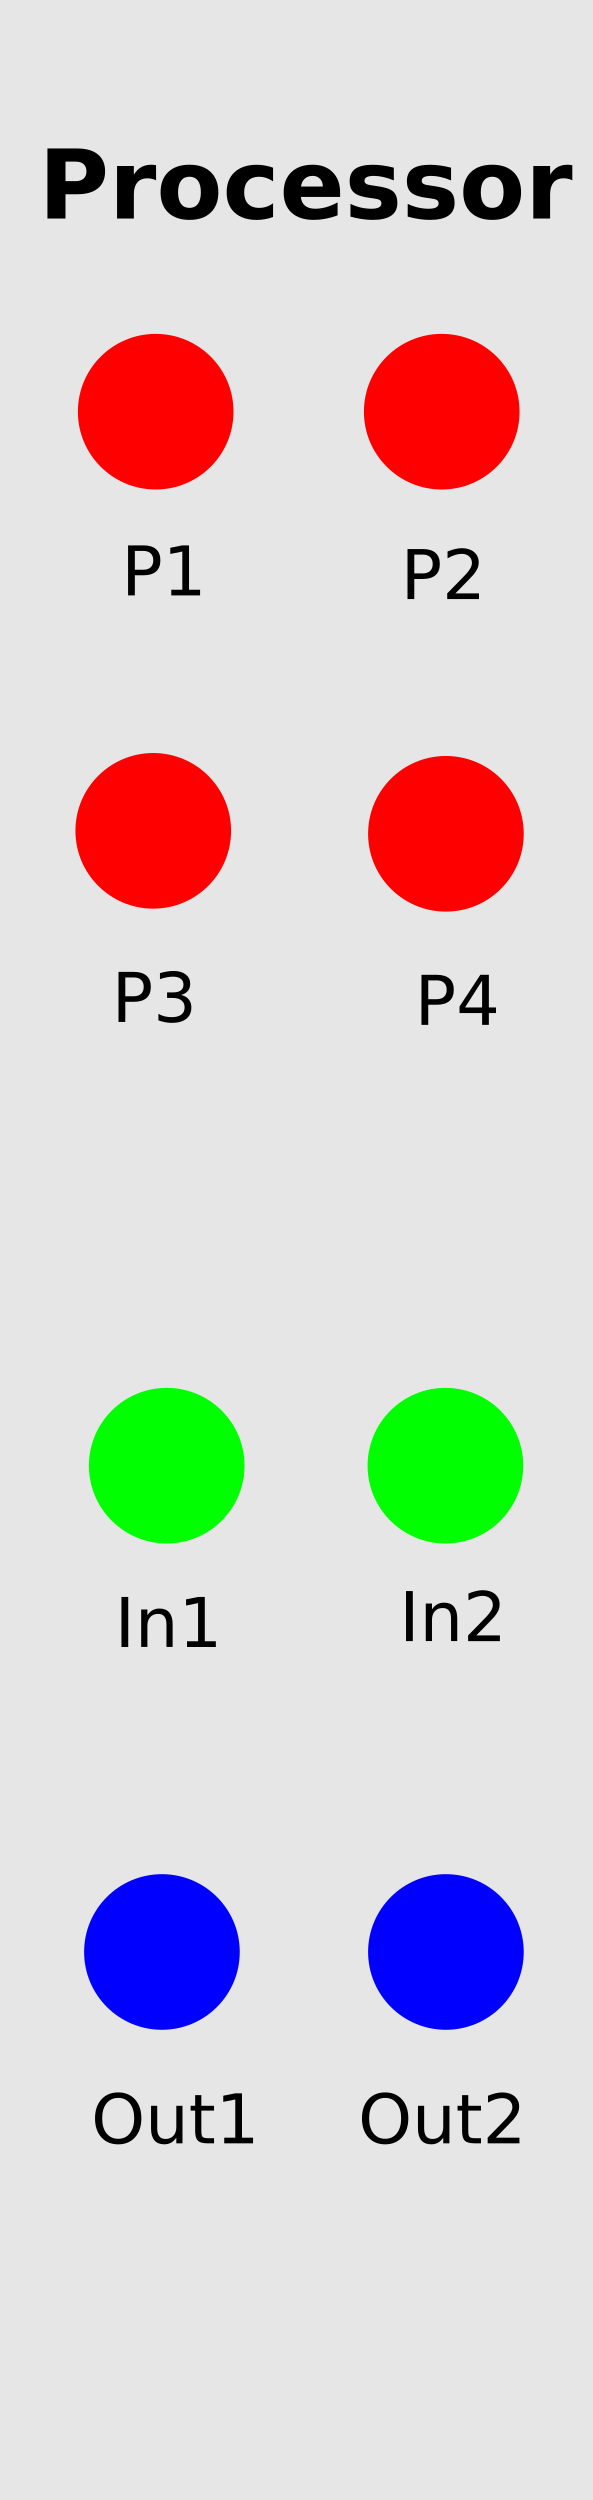
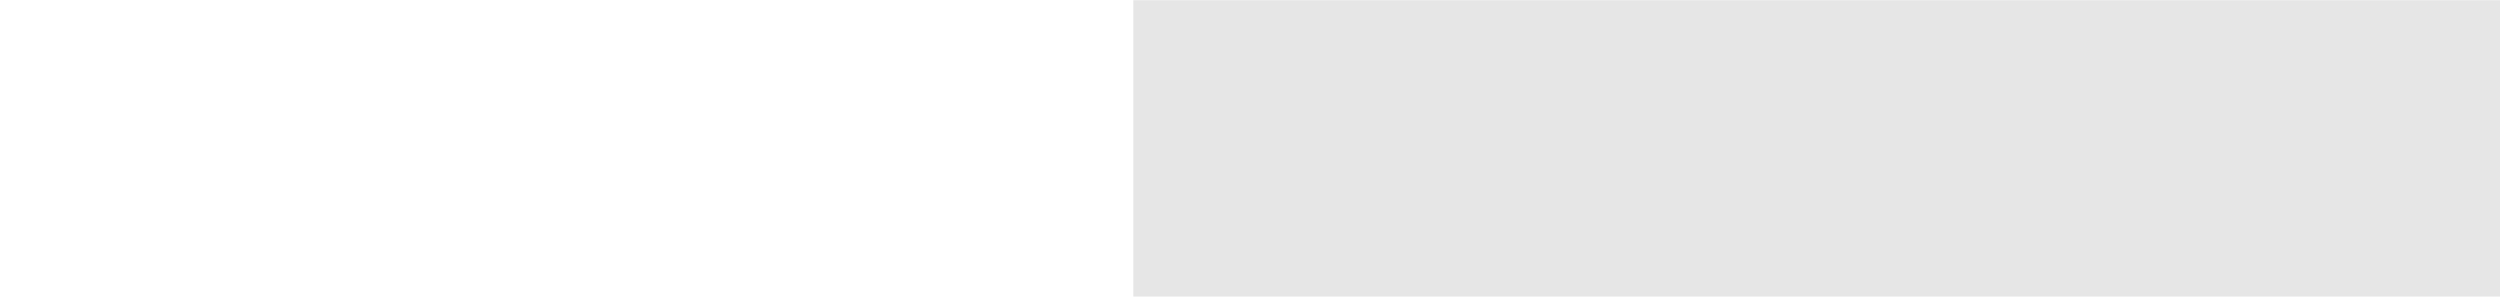
- <svg xmlns="http://www.w3.org/2000/svg" width="30.48mm" height="128.5mm" viewBox="0 0 30.48 128.5" version="1.1" id="svg8">
+ <svg xmlns="http://www.w3.org/2000/svg" width="4097" height="128.5mm" viewBox="0 0 30.48 128.5" version="1.1" id="svg8">
  <defs id="defs2" />
  <g id="layer1" transform="translate(0,-168.5)" style="display:inline">
-     <rect style="display:inline;opacity:1;vector-effect:none;fill:#e6e6e6;fill-opacity:1;fill-rule:evenodd;stroke:none;stroke-width:0.652;stroke-linecap:butt;stroke-linejoin:miter;stroke-miterlimit:4;stroke-dasharray:none;stroke-dashoffset:0;stroke-opacity:1;paint-order:normal" id="rect420" width="30.669" height="128.689" x="5.9211732e-17" y="168.5" />
-     <g transform="translate(93.69215,20.9935)" id="use45" style="font-style:normal;font-variant:normal;font-weight:300;font-stretch:normal;font-size:4.939px;line-height:6.615px;font-family:'Gotham Rounded';-inkscape-font-specification:'Gotham Rounded Light';font-variant-ligatures:normal;font-variant-caps:normal;font-variant-numeric:normal;font-feature-settings:normal;text-align:center;letter-spacing:0px;word-spacing:0px;writing-mode:lr-tb;text-anchor:middle;display:inline;fill:#000000;fill-opacity:1;stroke:none;stroke-width:0.265px;stroke-linecap:butt;stroke-linejoin:miter;stroke-opacity:1" aria-label="Vel">
-       <path id="path7706" style="font-style:normal;font-variant:normal;font-weight:300;font-stretch:normal;font-size:4.233px;font-family:'Gotham Rounded';-inkscape-font-specification:'Gotham Rounded Light';text-align:center;text-anchor:middle;stroke-width:0.265px" d="m 10.378,215.469 c 0,0.059 0.051,0.11 0.11,0.11 0.059,0 0.11,-0.051 0.11,-0.11 v -1.012 h 0.8 c 0.618,0 1.156,-0.322 1.156,-0.944 v -0.008 c 0,-0.572 -0.449,-0.906 -1.101,-0.906 h -0.965 c -0.059,0 -0.11,0.051 -0.11,0.11 z m 0.22,-1.215 v -1.452 h 0.838 c 0.533,0 0.897,0.246 0.897,0.715 v 0.008 c 0,0.44 -0.373,0.728 -0.923,0.728 z" />
-       <path id="path7708" style="font-style:normal;font-variant:normal;font-weight:300;font-stretch:normal;font-size:4.233px;font-family:'Gotham Rounded';-inkscape-font-specification:'Gotham Rounded Light';text-align:center;text-anchor:middle;stroke-width:0.265px" d="m 13.163,212.734 c 0,0.072 0.055,0.127 0.127,0.127 0.072,0 0.131,-0.055 0.131,-0.127 v -0.072 c 0,-0.072 -0.059,-0.127 -0.131,-0.127 -0.072,0 -0.127,0.055 -0.127,0.127 z m 0.025,2.739 c 0,0.064 0.047,0.106 0.106,0.106 0.059,0 0.102,-0.042 0.102,-0.106 v -1.981 c 0,-0.064 -0.047,-0.106 -0.106,-0.106 -0.059,0 -0.102,0.047 -0.102,0.106 z" />
-       <path id="path7710" style="font-style:normal;font-variant:normal;font-weight:300;font-stretch:normal;font-size:4.233px;font-family:'Gotham Rounded';-inkscape-font-specification:'Gotham Rounded Light';text-align:center;text-anchor:middle;stroke-width:0.265px" d="m 14.929,215.6 c 0.123,0 0.22,-0.025 0.305,-0.055 0.042,-0.017 0.068,-0.047 0.068,-0.089 0,-0.051 -0.047,-0.093 -0.093,-0.093 -0.03,0 -0.097,0.042 -0.246,0.042 -0.25,0 -0.432,-0.11 -0.432,-0.419 v -1.393 h 0.677 c 0.051,0 0.097,-0.042 0.097,-0.093 0,-0.051 -0.047,-0.097 -0.097,-0.097 h -0.677 v -0.601 c 0,-0.059 -0.047,-0.106 -0.106,-0.106 -0.059,0 -0.102,0.047 -0.102,0.106 v 0.601 h -0.233 c -0.051,0 -0.097,0.042 -0.097,0.093 0,0.051 0.047,0.097 0.097,0.097 h 0.233 v 1.414 c 0,0.411 0.271,0.593 0.605,0.593 z" />
-       <path id="path7712" style="font-style:normal;font-variant:normal;font-weight:300;font-stretch:normal;font-size:4.233px;font-family:'Gotham Rounded';-inkscape-font-specification:'Gotham Rounded Light';text-align:center;text-anchor:middle;stroke-width:0.265px" d="m 16.79,215.613 c 0.368,0 0.618,-0.152 0.834,-0.373 0.017,-0.017 0.025,-0.042 0.025,-0.064 0,-0.051 -0.051,-0.102 -0.102,-0.102 -0.03,0 -0.051,0.017 -0.068,0.034 -0.174,0.174 -0.398,0.309 -0.677,0.309 -0.495,0 -0.889,-0.415 -0.889,-0.936 v -0.008 c 0,-0.516 0.381,-0.927 0.872,-0.927 0.292,0 0.495,0.14 0.669,0.305 0.017,0.017 0.047,0.025 0.072,0.025 0.059,0 0.106,-0.047 0.106,-0.106 0,-0.03 -0.013,-0.059 -0.03,-0.076 -0.195,-0.182 -0.44,-0.343 -0.813,-0.343 -0.618,0 -1.101,0.525 -1.101,1.13 v 0.008 c 0,0.605 0.478,1.122 1.101,1.122 z" />
-       <path id="path7714" style="font-style:normal;font-variant:normal;font-weight:300;font-stretch:normal;font-size:4.233px;font-family:'Gotham Rounded';-inkscape-font-specification:'Gotham Rounded Light';text-align:center;text-anchor:middle;stroke-width:0.265px" d="m 18.252,215.473 c 0,0.064 0.047,0.106 0.106,0.106 0.059,0 0.102,-0.042 0.102,-0.106 v -1.16 c 0,-0.449 0.326,-0.77 0.749,-0.77 0.436,0 0.686,0.292 0.686,0.737 v 1.194 c 0,0.064 0.047,0.106 0.106,0.106 0.059,0 0.102,-0.042 0.102,-0.106 v -1.232 c 0,-0.516 -0.318,-0.889 -0.864,-0.889 -0.394,0 -0.635,0.199 -0.779,0.453 v -1.245 c 0,-0.059 -0.047,-0.106 -0.106,-0.106 -0.059,0 -0.102,0.047 -0.102,0.106 z" />
-     </g>
+     <rect style="display:inline;opacity:1;vector-effect:none;fill:#e6e6e6;fill-opacity:1;fill-rule:evenodd;stroke:none;stroke-width:0.894;stroke-linecap:butt;stroke-linejoin:miter;stroke-miterlimit:4;stroke-dasharray:none;stroke-dashoffset:0;stroke-opacity:1;paint-order:normal" id="rect420" width="4097" height="128.5" x="-35.346" y="168.579" />
    <text xml:space="preserve" style="font-style:normal;font-weight:normal;font-size:10.583px;line-height:1.25;font-family:sans-serif;letter-spacing:0px;word-spacing:0px;fill:#000000;fill-opacity:1;stroke:none;stroke-width:0.265" x="9.071" y="242.193" id="text53">
      <tspan id="tspan51" x="9.071" y="251.557" style="stroke-width:0.265" />
    </text>
-     <g aria-label="Processor" style="font-style:normal;font-weight:normal;font-size:10.583px;line-height:1.25;font-family:sans-serif;letter-spacing:0px;word-spacing:0px;fill:#000000;fill-opacity:1;stroke:none;stroke-width:0.265" id="text7720" transform="translate(0,4.346726)">
-       <path d="m 2.438,171.786 h 1.541 q 0.687,0 1.054,0.306 0.369,0.304 0.369,0.868 0,0.567 -0.369,0.873 -0.367,0.304 -1.054,0.304 h -0.613 v 1.249 H 2.438 Z m 0.928,0.673 v 1.006 h 0.514 q 0.27,0 0.417,-0.13 0.147,-0.133 0.147,-0.374 0,-0.241 -0.147,-0.371 -0.147,-0.13 -0.417,-0.13 z" style="font-style:normal;font-variant:normal;font-weight:bold;font-stretch:normal;font-size:4.939px;font-family:sans-serif;-inkscape-font-specification:'sans-serif, Bold';font-variant-ligatures:normal;font-variant-caps:normal;font-variant-numeric:normal;font-feature-settings:normal;text-align:start;writing-mode:lr-tb;text-anchor:start;stroke-width:0.265" id="path7730" />
-       <path d="m 8.023,173.421 q -0.113,-0.053 -0.227,-0.077 -0.111,-0.026 -0.224,-0.026 -0.333,0 -0.514,0.215 -0.178,0.212 -0.178,0.61 v 1.244 h -0.863 v -2.701 h 0.863 v 0.444 q 0.166,-0.265 0.381,-0.386 0.217,-0.123 0.518,-0.123 0.043,0 0.094,0.005 0.051,0.002 0.147,0.015 z" style="font-style:normal;font-variant:normal;font-weight:bold;font-stretch:normal;font-size:4.939px;font-family:sans-serif;-inkscape-font-specification:'sans-serif, Bold';font-variant-ligatures:normal;font-variant-caps:normal;font-variant-numeric:normal;font-feature-settings:normal;text-align:start;writing-mode:lr-tb;text-anchor:start;stroke-width:0.265" id="path7732" />
-       <path d="m 9.742,173.237 q -0.287,0 -0.439,0.207 -0.15,0.205 -0.15,0.593 0,0.388 0.15,0.596 0.152,0.205 0.439,0.205 0.282,0 0.432,-0.205 0.15,-0.207 0.15,-0.596 0,-0.388 -0.15,-0.593 -0.15,-0.207 -0.432,-0.207 z m 0,-0.617 q 0.697,0 1.088,0.376 0.393,0.376 0.393,1.042 0,0.666 -0.393,1.042 -0.391,0.376 -1.088,0.376 -0.699,0 -1.095,-0.376 -0.393,-0.376 -0.393,-1.042 0,-0.666 0.393,-1.042 0.395,-0.376 1.095,-0.376 z" style="font-style:normal;font-variant:normal;font-weight:bold;font-stretch:normal;font-size:4.939px;font-family:sans-serif;-inkscape-font-specification:'sans-serif, Bold';font-variant-ligatures:normal;font-variant-caps:normal;font-variant-numeric:normal;font-feature-settings:normal;text-align:start;writing-mode:lr-tb;text-anchor:start;stroke-width:0.265" id="path7734" />
-       <path d="m 14.035,172.77 v 0.704 q -0.176,-0.121 -0.354,-0.178 -0.176,-0.058 -0.367,-0.058 -0.362,0 -0.564,0.212 -0.2,0.21 -0.2,0.588 0,0.379 0.2,0.591 0.203,0.21 0.564,0.21 0.203,0 0.383,-0.06 0.183,-0.06 0.338,-0.178 v 0.707 q -0.203,0.075 -0.412,0.111 -0.207,0.039 -0.417,0.039 -0.731,0 -1.143,-0.374 -0.412,-0.376 -0.412,-1.044 0,-0.668 0.412,-1.042 0.412,-0.376 1.143,-0.376 0.212,0 0.417,0.039 0.207,0.036 0.412,0.111 z" style="font-style:normal;font-variant:normal;font-weight:bold;font-stretch:normal;font-size:4.939px;font-family:sans-serif;-inkscape-font-specification:'sans-serif, Bold';font-variant-ligatures:normal;font-variant-caps:normal;font-variant-numeric:normal;font-feature-settings:normal;text-align:start;writing-mode:lr-tb;text-anchor:start;stroke-width:0.265" id="path7736" />
-       <path d="m 17.481,174.028 v 0.246 h -2.018 q 0.031,0.304 0.219,0.456 0.188,0.152 0.526,0.152 0.273,0 0.557,-0.08 0.287,-0.082 0.588,-0.246 v 0.666 q -0.306,0.116 -0.613,0.174 -0.306,0.06 -0.613,0.06 -0.733,0 -1.141,-0.371 -0.405,-0.374 -0.405,-1.047 0,-0.661 0.398,-1.039 0.4,-0.379 1.1,-0.379 0.637,0 1.018,0.383 0.383,0.383 0.383,1.025 z m -0.887,-0.287 q 0,-0.246 -0.145,-0.396 -0.142,-0.152 -0.374,-0.152 -0.251,0 -0.408,0.142 -0.157,0.14 -0.195,0.405 z" style="font-style:normal;font-variant:normal;font-weight:bold;font-stretch:normal;font-size:4.939px;font-family:sans-serif;-inkscape-font-specification:'sans-serif, Bold';font-variant-ligatures:normal;font-variant-caps:normal;font-variant-numeric:normal;font-feature-settings:normal;text-align:start;writing-mode:lr-tb;text-anchor:start;stroke-width:0.265" id="path7738" />
-       <path d="m 20.242,172.77 v 0.656 q -0.277,-0.116 -0.535,-0.174 -0.258,-0.058 -0.487,-0.058 -0.246,0 -0.367,0.063 -0.118,0.06 -0.118,0.188 0,0.104 0.089,0.159 0.092,0.056 0.326,0.082 l 0.152,0.022 q 0.663,0.084 0.892,0.277 0.229,0.193 0.229,0.605 0,0.432 -0.318,0.649 -0.318,0.217 -0.95,0.217 -0.268,0 -0.555,-0.043 -0.285,-0.041 -0.586,-0.125 v -0.656 q 0.258,0.125 0.528,0.188 0.273,0.063 0.552,0.063 0.253,0 0.381,-0.07 0.128,-0.07 0.128,-0.207 0,-0.116 -0.089,-0.171 -0.087,-0.058 -0.35,-0.089 l -0.152,-0.019 q -0.576,-0.072 -0.808,-0.268 -0.232,-0.195 -0.232,-0.593 0,-0.429 0.294,-0.637 0.294,-0.207 0.902,-0.207 0.239,0 0.502,0.036 0.263,0.036 0.572,0.113 z" style="font-style:normal;font-variant:normal;font-weight:bold;font-stretch:normal;font-size:4.939px;font-family:sans-serif;-inkscape-font-specification:'sans-serif, Bold';font-variant-ligatures:normal;font-variant-caps:normal;font-variant-numeric:normal;font-feature-settings:normal;text-align:start;writing-mode:lr-tb;text-anchor:start;stroke-width:0.265" id="path7740" />
-       <path d="m 23.184,172.77 v 0.656 q -0.277,-0.116 -0.535,-0.174 -0.258,-0.058 -0.487,-0.058 -0.246,0 -0.367,0.063 -0.118,0.06 -0.118,0.188 0,0.104 0.089,0.159 0.092,0.056 0.326,0.082 l 0.152,0.022 q 0.663,0.084 0.892,0.277 0.229,0.193 0.229,0.605 0,0.432 -0.318,0.649 -0.318,0.217 -0.95,0.217 -0.268,0 -0.555,-0.043 -0.285,-0.041 -0.586,-0.125 v -0.656 q 0.258,0.125 0.528,0.188 0.273,0.063 0.552,0.063 0.253,0 0.381,-0.07 0.128,-0.07 0.128,-0.207 0,-0.116 -0.089,-0.171 -0.087,-0.058 -0.35,-0.089 l -0.152,-0.019 q -0.576,-0.072 -0.808,-0.268 -0.232,-0.195 -0.232,-0.593 0,-0.429 0.294,-0.637 0.294,-0.207 0.902,-0.207 0.239,0 0.502,0.036 0.263,0.036 0.572,0.113 z" style="font-style:normal;font-variant:normal;font-weight:bold;font-stretch:normal;font-size:4.939px;font-family:sans-serif;-inkscape-font-specification:'sans-serif, Bold';font-variant-ligatures:normal;font-variant-caps:normal;font-variant-numeric:normal;font-feature-settings:normal;text-align:start;writing-mode:lr-tb;text-anchor:start;stroke-width:0.265" id="path7742" />
-       <path d="m 25.302,173.237 q -0.287,0 -0.439,0.207 -0.15,0.205 -0.15,0.593 0,0.388 0.15,0.596 0.152,0.205 0.439,0.205 0.282,0 0.432,-0.205 0.15,-0.207 0.15,-0.596 0,-0.388 -0.15,-0.593 -0.15,-0.207 -0.432,-0.207 z m 0,-0.617 q 0.697,0 1.088,0.376 0.393,0.376 0.393,1.042 0,0.666 -0.393,1.042 -0.391,0.376 -1.088,0.376 -0.699,0 -1.095,-0.376 -0.393,-0.376 -0.393,-1.042 0,-0.666 0.393,-1.042 0.395,-0.376 1.095,-0.376 z" style="font-style:normal;font-variant:normal;font-weight:bold;font-stretch:normal;font-size:4.939px;font-family:sans-serif;-inkscape-font-specification:'sans-serif, Bold';font-variant-ligatures:normal;font-variant-caps:normal;font-variant-numeric:normal;font-feature-settings:normal;text-align:start;writing-mode:lr-tb;text-anchor:start;stroke-width:0.265" id="path7744" />
-       <path d="m 29.418,173.421 q -0.113,-0.053 -0.227,-0.077 -0.111,-0.026 -0.224,-0.026 -0.333,0 -0.514,0.215 -0.178,0.212 -0.178,0.61 v 1.244 h -0.863 v -2.701 h 0.863 v 0.444 q 0.166,-0.265 0.381,-0.386 0.217,-0.123 0.518,-0.123 0.043,0 0.094,0.005 0.051,0.002 0.147,0.015 z" style="font-style:normal;font-variant:normal;font-weight:bold;font-stretch:normal;font-size:4.939px;font-family:sans-serif;-inkscape-font-specification:'sans-serif, Bold';font-variant-ligatures:normal;font-variant-caps:normal;font-variant-numeric:normal;font-feature-settings:normal;text-align:start;writing-mode:lr-tb;text-anchor:start;stroke-width:0.265" id="path7746" />
-     </g>
  </g>
-   <g id="layer2" style="display:inline">
+   <g id="layer2" style="display:none">
    <circle style="display:inline;opacity:1;vector-effect:none;fill:#ff0000;fill-opacity:1;fill-rule:evenodd;stroke:none;stroke-width:1;stroke-linecap:butt;stroke-linejoin:miter;stroke-miterlimit:4;stroke-dasharray:none;stroke-dashoffset:0;stroke-opacity:1;paint-order:normal" id="path4954" cx="8.002" cy="21.161" r="4" />
    <circle r="4" cy="75.336" cx="8.569" id="circle4956" style="display:inline;opacity:1;vector-effect:none;fill:#00ff00;fill-opacity:1;fill-rule:evenodd;stroke:none;stroke-width:1;stroke-linecap:butt;stroke-linejoin:miter;stroke-miterlimit:4;stroke-dasharray:none;stroke-dashoffset:0;stroke-opacity:1;paint-order:normal" />
    <circle style="display:inline;opacity:1;vector-effect:none;fill:#0000ff;fill-opacity:1;fill-rule:evenodd;stroke:none;stroke-width:1;stroke-linecap:butt;stroke-linejoin:miter;stroke-miterlimit:4;stroke-dasharray:none;stroke-dashoffset:0;stroke-opacity:1;paint-order:normal" id="circle4958" cx="8.323" cy="100.332" r="4" />
    <circle r="4" cy="42.705" cx="7.877" id="circle40" style="display:inline;opacity:1;vector-effect:none;fill:#ff0000;fill-opacity:1;fill-rule:evenodd;stroke:none;stroke-width:1;stroke-linecap:butt;stroke-linejoin:miter;stroke-miterlimit:4;stroke-dasharray:none;stroke-dashoffset:0;stroke-opacity:1;paint-order:normal" />
    <circle r="4" cy="21.161" cx="22.705" id="circle7722" style="display:inline;opacity:1;vector-effect:none;fill:#ff0000;fill-opacity:1;fill-rule:evenodd;stroke:none;stroke-width:1;stroke-linecap:butt;stroke-linejoin:miter;stroke-miterlimit:4;stroke-dasharray:none;stroke-dashoffset:0;stroke-opacity:1;paint-order:normal" />
    <circle style="display:inline;opacity:1;vector-effect:none;fill:#ff0000;fill-opacity:1;fill-rule:evenodd;stroke:none;stroke-width:1;stroke-linecap:butt;stroke-linejoin:miter;stroke-miterlimit:4;stroke-dasharray:none;stroke-dashoffset:0;stroke-opacity:1;paint-order:normal" id="circle7724" cx="22.92" cy="42.857" r="4" />
    <circle style="display:inline;opacity:1;vector-effect:none;fill:#00ff00;fill-opacity:1;fill-rule:evenodd;stroke:none;stroke-width:1;stroke-linecap:butt;stroke-linejoin:miter;stroke-miterlimit:4;stroke-dasharray:none;stroke-dashoffset:0;stroke-opacity:1;paint-order:normal" id="circle7726" cx="22.894" cy="75.336" r="4" />
    <circle r="4" cy="100.332" cx="22.92" id="circle7728" style="display:inline;opacity:1;vector-effect:none;fill:#0000ff;fill-opacity:1;fill-rule:evenodd;stroke:none;stroke-width:1;stroke-linecap:butt;stroke-linejoin:miter;stroke-miterlimit:4;stroke-dasharray:none;stroke-dashoffset:0;stroke-opacity:1;paint-order:normal" />
    <g aria-label="P1" style="font-style:normal;font-weight:normal;font-size:10.583px;line-height:1.25;font-family:sans-serif;letter-spacing:0px;word-spacing:0px;fill:#000000;fill-opacity:1;stroke:none;stroke-width:0.265" id="text7753">
      <path d="m 6.931,28.318 v 0.966 h 0.438 q 0.243,0 0.376,-0.126 0.133,-0.126 0.133,-0.358 0,-0.231 -0.133,-0.357 Q 7.611,28.318 7.368,28.318 Z M 6.583,28.032 h 0.785 q 0.432,0 0.653,0.196 0.222,0.195 0.222,0.572 0,0.381 -0.222,0.575 -0.22,0.195 -0.653,0.195 H 6.931 v 1.034 H 6.583 Z" style="font-style:normal;font-variant:normal;font-weight:normal;font-stretch:normal;font-size:3.528px;font-family:sans-serif;-inkscape-font-specification:'sans-serif, Normal';font-variant-ligatures:normal;font-variant-caps:normal;font-variant-numeric:normal;font-feature-settings:normal;text-align:start;writing-mode:lr-tb;text-anchor:start;stroke-width:0.265" id="path7767" />
      <path d="m 8.803,30.311 h 0.568 v -1.962 l -0.618,0.124 v -0.317 l 0.615,-0.124 h 0.348 v 2.279 h 0.568 v 0.293 H 8.803 Z" style="font-style:normal;font-variant:normal;font-weight:normal;font-stretch:normal;font-size:3.528px;font-family:sans-serif;-inkscape-font-specification:'sans-serif, Normal';font-variant-ligatures:normal;font-variant-caps:normal;font-variant-numeric:normal;font-feature-settings:normal;text-align:start;writing-mode:lr-tb;text-anchor:start;stroke-width:0.265" id="path7769" />
    </g>
    <g aria-label="P2" style="font-style:normal;font-weight:normal;font-size:10.583px;line-height:1.25;font-family:sans-serif;letter-spacing:0px;word-spacing:0px;fill:#000000;fill-opacity:1;stroke:none;stroke-width:0.265" id="text7757">
      <path d="m 21.294,28.507 v 0.966 h 0.438 q 0.243,0 0.376,-0.126 0.133,-0.126 0.133,-0.358 0,-0.231 -0.133,-0.357 -0.133,-0.126 -0.376,-0.126 z m -0.348,-0.286 h 0.785 q 0.432,0 0.653,0.196 0.222,0.195 0.222,0.572 0,0.381 -0.222,0.575 -0.22,0.195 -0.653,0.195 H 21.294 v 1.034 h -0.348 z" style="font-style:normal;font-variant:normal;font-weight:normal;font-stretch:normal;font-size:3.528px;font-family:sans-serif;-inkscape-font-specification:'sans-serif, Normal';font-variant-ligatures:normal;font-variant-caps:normal;font-variant-numeric:normal;font-feature-settings:normal;text-align:start;writing-mode:lr-tb;text-anchor:start;stroke-width:0.265" id="path7772" />
      <path d="m 23.406,30.5 h 1.214 v 0.293 h -1.633 v -0.293 q 0.198,-0.205 0.539,-0.549 0.343,-0.346 0.431,-0.446 0.167,-0.188 0.233,-0.317 0.067,-0.131 0.067,-0.257 0,-0.205 -0.145,-0.334 -0.143,-0.129 -0.374,-0.129 -0.164,0 -0.346,0.057 -0.181,0.057 -0.388,0.172 v -0.351 q 0.21,-0.084 0.393,-0.127 0.183,-0.043 0.334,-0.043 0.4,0 0.637,0.2 0.238,0.2 0.238,0.534 0,0.158 -0.06,0.301 -0.059,0.141 -0.215,0.334 -0.043,0.05 -0.274,0.289 -0.231,0.238 -0.651,0.667 z" style="font-style:normal;font-variant:normal;font-weight:normal;font-stretch:normal;font-size:3.528px;font-family:sans-serif;-inkscape-font-specification:'sans-serif, Normal';font-variant-ligatures:normal;font-variant-caps:normal;font-variant-numeric:normal;font-feature-settings:normal;text-align:start;writing-mode:lr-tb;text-anchor:start;stroke-width:0.265" id="path7774" />
    </g>
    <g aria-label="P4" style="font-style:normal;font-weight:normal;font-size:10.583px;line-height:1.25;font-family:sans-serif;letter-spacing:0px;word-spacing:0px;fill:#000000;fill-opacity:1;stroke:none;stroke-width:0.265" id="text7761" transform="translate(0.5291667)">
      <path d="m 21.483,50.392 v 0.966 h 0.438 q 0.243,0 0.376,-0.126 0.133,-0.126 0.133,-0.358 0,-0.231 -0.133,-0.357 -0.133,-0.126 -0.376,-0.126 z m -0.348,-0.286 h 0.785 q 0.432,0 0.653,0.196 0.222,0.195 0.222,0.572 0,0.381 -0.222,0.575 -0.22,0.195 -0.653,0.195 h -0.438 v 1.034 h -0.348 z" style="font-style:normal;font-variant:normal;font-weight:normal;font-stretch:normal;font-size:3.528px;font-family:sans-serif;-inkscape-font-specification:'sans-serif, Normal';font-variant-ligatures:normal;font-variant-caps:normal;font-variant-numeric:normal;font-feature-settings:normal;text-align:start;writing-mode:lr-tb;text-anchor:start;stroke-width:0.265" id="path7782" />
      <path d="m 24.251,50.409 -0.878,1.373 h 0.878 z m -0.091,-0.303 h 0.438 v 1.676 h 0.367 v 0.289 h -0.367 v 0.606 h -0.346 v -0.606 h -1.161 v -0.336 z" style="font-style:normal;font-variant:normal;font-weight:normal;font-stretch:normal;font-size:3.528px;font-family:sans-serif;-inkscape-font-specification:'sans-serif, Normal';font-variant-ligatures:normal;font-variant-caps:normal;font-variant-numeric:normal;font-feature-settings:normal;text-align:start;writing-mode:lr-tb;text-anchor:start;stroke-width:0.265" id="path7784" />
    </g>
    <g aria-label="P3" style="font-style:normal;font-weight:normal;font-size:10.583px;line-height:1.25;font-family:sans-serif;letter-spacing:0px;word-spacing:0px;fill:#000000;fill-opacity:1;stroke:none;stroke-width:0.265" id="text7765" transform="translate(-1.058333)">
      <path d="m 7.498,50.241 v 0.966 h 0.438 q 0.243,0 0.376,-0.126 0.133,-0.126 0.133,-0.358 0,-0.231 -0.133,-0.357 Q 8.178,50.241 7.935,50.241 Z M 7.15,49.955 h 0.785 q 0.432,0 0.653,0.196 0.222,0.195 0.222,0.572 0,0.381 -0.222,0.575 -0.22,0.195 -0.653,0.195 H 7.498 v 1.034 H 7.15 Z" style="font-style:normal;font-variant:normal;font-weight:normal;font-stretch:normal;font-size:3.528px;font-family:sans-serif;-inkscape-font-specification:'sans-serif, Normal';font-variant-ligatures:normal;font-variant-caps:normal;font-variant-numeric:normal;font-feature-settings:normal;text-align:start;writing-mode:lr-tb;text-anchor:start;stroke-width:0.265" id="path7777" />
      <path d="m 10.364,51.14 q 0.25,0.053 0.389,0.222 0.141,0.169 0.141,0.417 0,0.381 -0.262,0.589 -0.262,0.208 -0.744,0.208 -0.162,0 -0.334,-0.033 -0.171,-0.031 -0.353,-0.095 v -0.336 q 0.145,0.084 0.317,0.127 0.172,0.043 0.36,0.043 0.327,0 0.498,-0.129 0.172,-0.129 0.172,-0.376 0,-0.227 -0.16,-0.355 Q 10.23,51.295 9.945,51.295 H 9.646 v -0.286 h 0.314 q 0.257,0 0.393,-0.102 0.136,-0.103 0.136,-0.296 0,-0.198 -0.141,-0.303 -0.14,-0.107 -0.401,-0.107 -0.143,0 -0.307,0.031 -0.164,0.031 -0.36,0.096 v -0.31 q 0.198,-0.055 0.37,-0.083 0.174,-0.028 0.327,-0.028 0.396,0 0.627,0.181 0.231,0.179 0.231,0.486 0,0.214 -0.122,0.362 -0.122,0.146 -0.348,0.203 z" style="font-style:normal;font-variant:normal;font-weight:normal;font-stretch:normal;font-size:3.528px;font-family:sans-serif;-inkscape-font-specification:'sans-serif, Normal';font-variant-ligatures:normal;font-variant-caps:normal;font-variant-numeric:normal;font-feature-settings:normal;text-align:start;writing-mode:lr-tb;text-anchor:start;stroke-width:0.265" id="path7779" />
    </g>
    <g aria-label="In1" style="font-style:normal;font-weight:normal;font-size:10.583px;line-height:1.25;font-family:sans-serif;letter-spacing:0px;word-spacing:0px;fill:#000000;fill-opacity:1;stroke:none;stroke-width:0.265" id="text7795" transform="translate(-0.5291667)">
      <path d="m 6.772,82.083 h 0.348 v 2.572 H 6.772 Z" style="font-style:normal;font-variant:normal;font-weight:normal;font-stretch:normal;font-size:3.528px;font-family:sans-serif;-inkscape-font-specification:'sans-serif, Normal';font-variant-ligatures:normal;font-variant-caps:normal;font-variant-numeric:normal;font-feature-settings:normal;text-align:start;writing-mode:lr-tb;text-anchor:start;stroke-width:0.265" id="path7809" />
      <path d="m 9.402,83.49 v 1.164 H 9.085 v -1.154 q 0,-0.274 -0.107,-0.41 -0.107,-0.136 -0.32,-0.136 -0.257,0 -0.405,0.164 -0.148,0.164 -0.148,0.446 v 1.09 H 7.786 v -1.929 h 0.319 v 0.3 Q 8.219,82.851 8.372,82.765 8.527,82.679 8.729,82.679 q 0.332,0 0.503,0.207 0.171,0.205 0.171,0.605 z" style="font-style:normal;font-variant:normal;font-weight:normal;font-stretch:normal;font-size:3.528px;font-family:sans-serif;-inkscape-font-specification:'sans-serif, Normal';font-variant-ligatures:normal;font-variant-caps:normal;font-variant-numeric:normal;font-feature-settings:normal;text-align:start;writing-mode:lr-tb;text-anchor:start;stroke-width:0.265" id="path7811" />
      <path d="m 10.143,84.362 h 0.568 V 82.4 L 10.093,82.524 v -0.317 l 0.615,-0.124 h 0.348 v 2.279 h 0.568 v 0.293 h -1.481 z" style="font-style:normal;font-variant:normal;font-weight:normal;font-stretch:normal;font-size:3.528px;font-family:sans-serif;-inkscape-font-specification:'sans-serif, Normal';font-variant-ligatures:normal;font-variant-caps:normal;font-variant-numeric:normal;font-feature-settings:normal;text-align:start;writing-mode:lr-tb;text-anchor:start;stroke-width:0.265" id="path7813" />
    </g>
    <g aria-label="In2" style="font-style:normal;font-weight:normal;font-size:10.583px;line-height:1.25;font-family:sans-serif;letter-spacing:0px;word-spacing:0px;fill:#000000;fill-opacity:1;stroke:none;stroke-width:0.265" id="text7799">
      <path d="m 20.87,81.781 h 0.348 v 2.572 h -0.348 z" style="font-style:normal;font-variant:normal;font-weight:normal;font-stretch:normal;font-size:3.528px;font-family:sans-serif;-inkscape-font-specification:'sans-serif, Normal';font-variant-ligatures:normal;font-variant-caps:normal;font-variant-numeric:normal;font-feature-settings:normal;text-align:start;writing-mode:lr-tb;text-anchor:start;stroke-width:0.265" id="path7816" />
      <path d="m 23.501,83.188 v 1.164 h -0.317 v -1.154 q 0,-0.274 -0.107,-0.41 -0.107,-0.136 -0.32,-0.136 -0.257,0 -0.405,0.164 -0.148,0.164 -0.148,0.446 v 1.09 h -0.319 v -1.929 h 0.319 v 0.3 q 0.114,-0.174 0.267,-0.26 0.155,-0.086 0.357,-0.086 0.332,0 0.503,0.207 0.171,0.205 0.171,0.605 z" style="font-style:normal;font-variant:normal;font-weight:normal;font-stretch:normal;font-size:3.528px;font-family:sans-serif;-inkscape-font-specification:'sans-serif, Normal';font-variant-ligatures:normal;font-variant-caps:normal;font-variant-numeric:normal;font-feature-settings:normal;text-align:start;writing-mode:lr-tb;text-anchor:start;stroke-width:0.265" id="path7818" />
      <path d="m 24.481,84.06 h 1.214 v 0.293 h -1.633 v -0.293 q 0.198,-0.205 0.539,-0.549 0.343,-0.346 0.431,-0.446 0.167,-0.188 0.233,-0.317 0.067,-0.131 0.067,-0.257 0,-0.205 -0.145,-0.334 -0.143,-0.129 -0.374,-0.129 -0.164,0 -0.346,0.057 -0.181,0.057 -0.388,0.172 v -0.351 q 0.21,-0.084 0.393,-0.127 0.183,-0.043 0.334,-0.043 0.4,0 0.637,0.2 0.238,0.2 0.238,0.534 0,0.158 -0.06,0.301 -0.059,0.141 -0.215,0.334 -0.043,0.05 -0.274,0.289 -0.231,0.238 -0.651,0.667 z" style="font-style:normal;font-variant:normal;font-weight:normal;font-stretch:normal;font-size:3.528px;font-family:sans-serif;-inkscape-font-specification:'sans-serif, Normal';font-variant-ligatures:normal;font-variant-caps:normal;font-variant-numeric:normal;font-feature-settings:normal;text-align:start;writing-mode:lr-tb;text-anchor:start;stroke-width:0.265" id="path7820" />
    </g>
    <g aria-label="Out1" style="font-style:normal;font-weight:normal;font-size:10.583px;line-height:1.25;font-family:sans-serif;letter-spacing:0px;word-spacing:0px;fill:#000000;fill-opacity:1;stroke:none;stroke-width:0.265" id="text7803" transform="translate(-1.058333)">
      <path d="m 7.135,107.832 q -0.379,0 -0.603,0.282 -0.222,0.282 -0.222,0.77 0,0.486 0.222,0.768 0.224,0.282 0.603,0.282 0.379,0 0.599,-0.282 0.222,-0.282 0.222,-0.768 0,-0.487 -0.222,-0.77 -0.22,-0.282 -0.599,-0.282 z m 0,-0.282 q 0.541,0 0.865,0.363 0.324,0.362 0.324,0.972 0,0.608 -0.324,0.972 -0.324,0.362 -0.865,0.362 -0.543,0 -0.868,-0.362 -0.324,-0.362 -0.324,-0.972 0,-0.61 0.324,-0.972 0.326,-0.363 0.868,-0.363 z" style="font-style:normal;font-variant:normal;font-weight:normal;font-stretch:normal;font-size:3.528px;font-family:sans-serif;-inkscape-font-specification:'sans-serif, Normal';font-variant-ligatures:normal;font-variant-caps:normal;font-variant-numeric:normal;font-feature-settings:normal;text-align:start;writing-mode:lr-tb;text-anchor:start;stroke-width:0.265" id="path7823" />
      <path d="m 8.822,109.407 v -1.168 h 0.317 v 1.156 q 0,0.274 0.107,0.412 0.107,0.136 0.32,0.136 0.257,0 0.405,-0.164 0.15,-0.164 0.15,-0.446 v -1.094 h 0.317 v 1.929 H 10.121 v -0.296 q -0.115,0.176 -0.269,0.262 -0.152,0.084 -0.353,0.084 -0.332,0 -0.505,-0.207 -0.172,-0.207 -0.172,-0.605 z" style="font-style:normal;font-variant:normal;font-weight:normal;font-stretch:normal;font-size:3.528px;font-family:sans-serif;-inkscape-font-specification:'sans-serif, Normal';font-variant-ligatures:normal;font-variant-caps:normal;font-variant-numeric:normal;font-feature-settings:normal;text-align:start;writing-mode:lr-tb;text-anchor:start;stroke-width:0.265" id="path7825" />
      <path d="m 11.407,107.691 v 0.548 h 0.653 v 0.246 h -0.653 v 1.047 q 0,0.236 0.064,0.303 0.065,0.067 0.264,0.067 h 0.326 v 0.265 h -0.326 q -0.367,0 -0.506,-0.136 -0.14,-0.138 -0.14,-0.5 v -1.047 h -0.233 v -0.246 h 0.233 v -0.548 z" style="font-style:normal;font-variant:normal;font-weight:normal;font-stretch:normal;font-size:3.528px;font-family:sans-serif;-inkscape-font-specification:'sans-serif, Normal';font-variant-ligatures:normal;font-variant-caps:normal;font-variant-numeric:normal;font-feature-settings:normal;text-align:start;writing-mode:lr-tb;text-anchor:start;stroke-width:0.265" id="path7827" />
      <path d="m 12.584,109.875 h 0.568 v -1.962 l -0.618,0.124 v -0.317 l 0.615,-0.124 h 0.348 v 2.279 h 0.568 v 0.293 h -1.481 z" style="font-style:normal;font-variant:normal;font-weight:normal;font-stretch:normal;font-size:3.528px;font-family:sans-serif;-inkscape-font-specification:'sans-serif, Normal';font-variant-ligatures:normal;font-variant-caps:normal;font-variant-numeric:normal;font-feature-settings:normal;text-align:start;writing-mode:lr-tb;text-anchor:start;stroke-width:0.265" id="path7829" />
    </g>
    <g aria-label="Out2" style="font-style:normal;font-weight:normal;font-size:10.583px;line-height:1.25;font-family:sans-serif;letter-spacing:0px;word-spacing:0px;fill:#000000;fill-opacity:1;stroke:none;stroke-width:0.265" id="text7807">
      <path d="m 19.798,107.832 q -0.379,0 -0.603,0.282 -0.222,0.282 -0.222,0.77 0,0.486 0.222,0.768 0.224,0.282 0.603,0.282 0.379,0 0.599,-0.282 0.222,-0.282 0.222,-0.768 0,-0.487 -0.222,-0.77 -0.22,-0.282 -0.599,-0.282 z m 0,-0.282 q 0.541,0 0.865,0.363 0.324,0.362 0.324,0.972 0,0.608 -0.324,0.972 -0.324,0.362 -0.865,0.362 -0.543,0 -0.868,-0.362 -0.324,-0.362 -0.324,-0.972 0,-0.61 0.324,-0.972 0.326,-0.363 0.868,-0.363 z" style="font-style:normal;font-variant:normal;font-weight:normal;font-stretch:normal;font-size:3.528px;font-family:sans-serif;-inkscape-font-specification:'sans-serif, Normal';font-variant-ligatures:normal;font-variant-caps:normal;font-variant-numeric:normal;font-feature-settings:normal;text-align:start;writing-mode:lr-tb;text-anchor:start;stroke-width:0.265" id="path7832" />
      <path d="m 21.484,109.407 v -1.168 h 0.317 v 1.156 q 0,0.274 0.107,0.412 0.107,0.136 0.32,0.136 0.257,0 0.405,-0.164 0.15,-0.164 0.15,-0.446 v -1.094 h 0.317 v 1.929 h -0.317 v -0.296 q -0.115,0.176 -0.269,0.262 -0.152,0.084 -0.353,0.084 -0.332,0 -0.505,-0.207 -0.172,-0.207 -0.172,-0.605 z" style="font-style:normal;font-variant:normal;font-weight:normal;font-stretch:normal;font-size:3.528px;font-family:sans-serif;-inkscape-font-specification:'sans-serif, Normal';font-variant-ligatures:normal;font-variant-caps:normal;font-variant-numeric:normal;font-feature-settings:normal;text-align:start;writing-mode:lr-tb;text-anchor:start;stroke-width:0.265" id="path7834" />
      <path d="m 24.069,107.691 v 0.548 h 0.653 v 0.246 h -0.653 v 1.047 q 0,0.236 0.064,0.303 0.065,0.067 0.264,0.067 h 0.326 v 0.265 H 24.397 q -0.367,0 -0.506,-0.136 -0.14,-0.138 -0.14,-0.5 v -1.047 h -0.233 v -0.246 h 0.233 v -0.548 z" style="font-style:normal;font-variant:normal;font-weight:normal;font-stretch:normal;font-size:3.528px;font-family:sans-serif;-inkscape-font-specification:'sans-serif, Normal';font-variant-ligatures:normal;font-variant-caps:normal;font-variant-numeric:normal;font-feature-settings:normal;text-align:start;writing-mode:lr-tb;text-anchor:start;stroke-width:0.265" id="path7836" />
      <path d="m 25.485,109.875 h 1.214 v 0.293 h -1.633 v -0.293 q 0.198,-0.205 0.539,-0.549 0.343,-0.346 0.431,-0.446 0.167,-0.188 0.233,-0.317 0.067,-0.131 0.067,-0.257 0,-0.205 -0.145,-0.334 -0.143,-0.129 -0.374,-0.129 -0.164,0 -0.346,0.057 -0.181,0.057 -0.388,0.172 v -0.351 q 0.21,-0.084 0.393,-0.127 0.183,-0.043 0.334,-0.043 0.4,0 0.637,0.2 0.238,0.2 0.238,0.534 0,0.158 -0.06,0.301 -0.059,0.141 -0.215,0.334 -0.043,0.05 -0.274,0.289 -0.231,0.238 -0.651,0.667 z" style="font-style:normal;font-variant:normal;font-weight:normal;font-stretch:normal;font-size:3.528px;font-family:sans-serif;-inkscape-font-specification:'sans-serif, Normal';font-variant-ligatures:normal;font-variant-caps:normal;font-variant-numeric:normal;font-feature-settings:normal;text-align:start;writing-mode:lr-tb;text-anchor:start;stroke-width:0.265" id="path7838" />
    </g>
  </g>
</svg>
